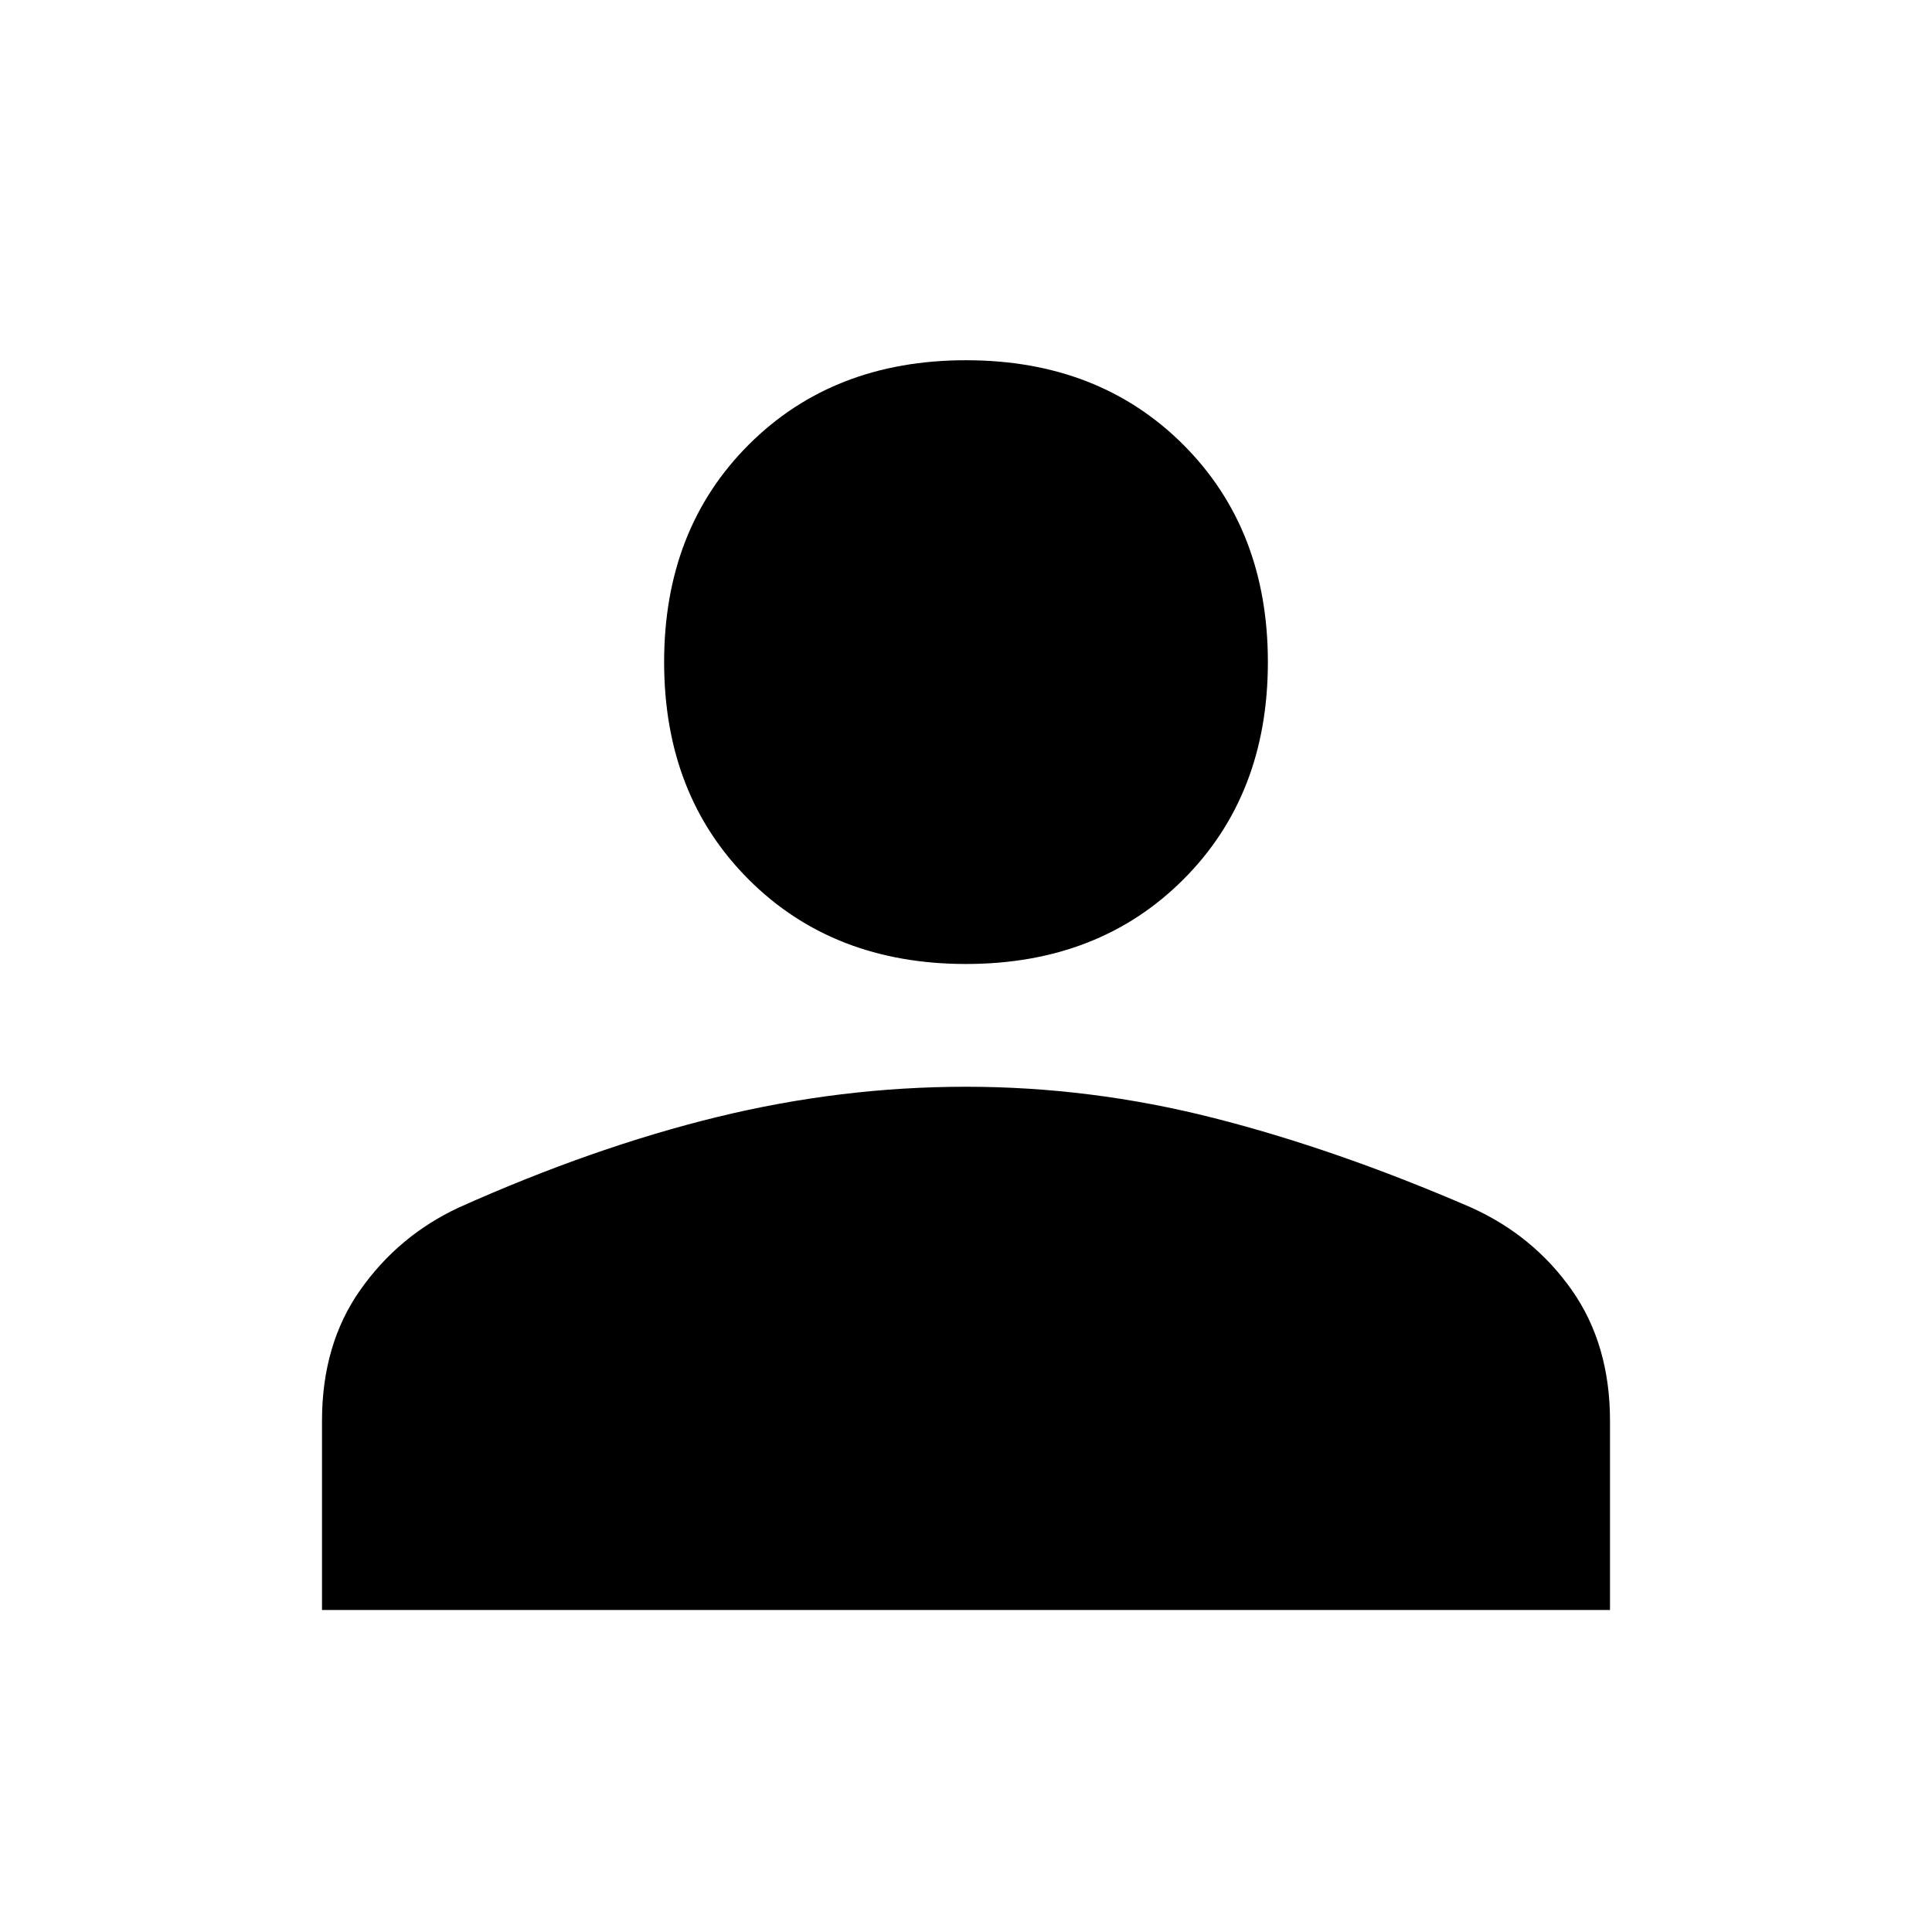
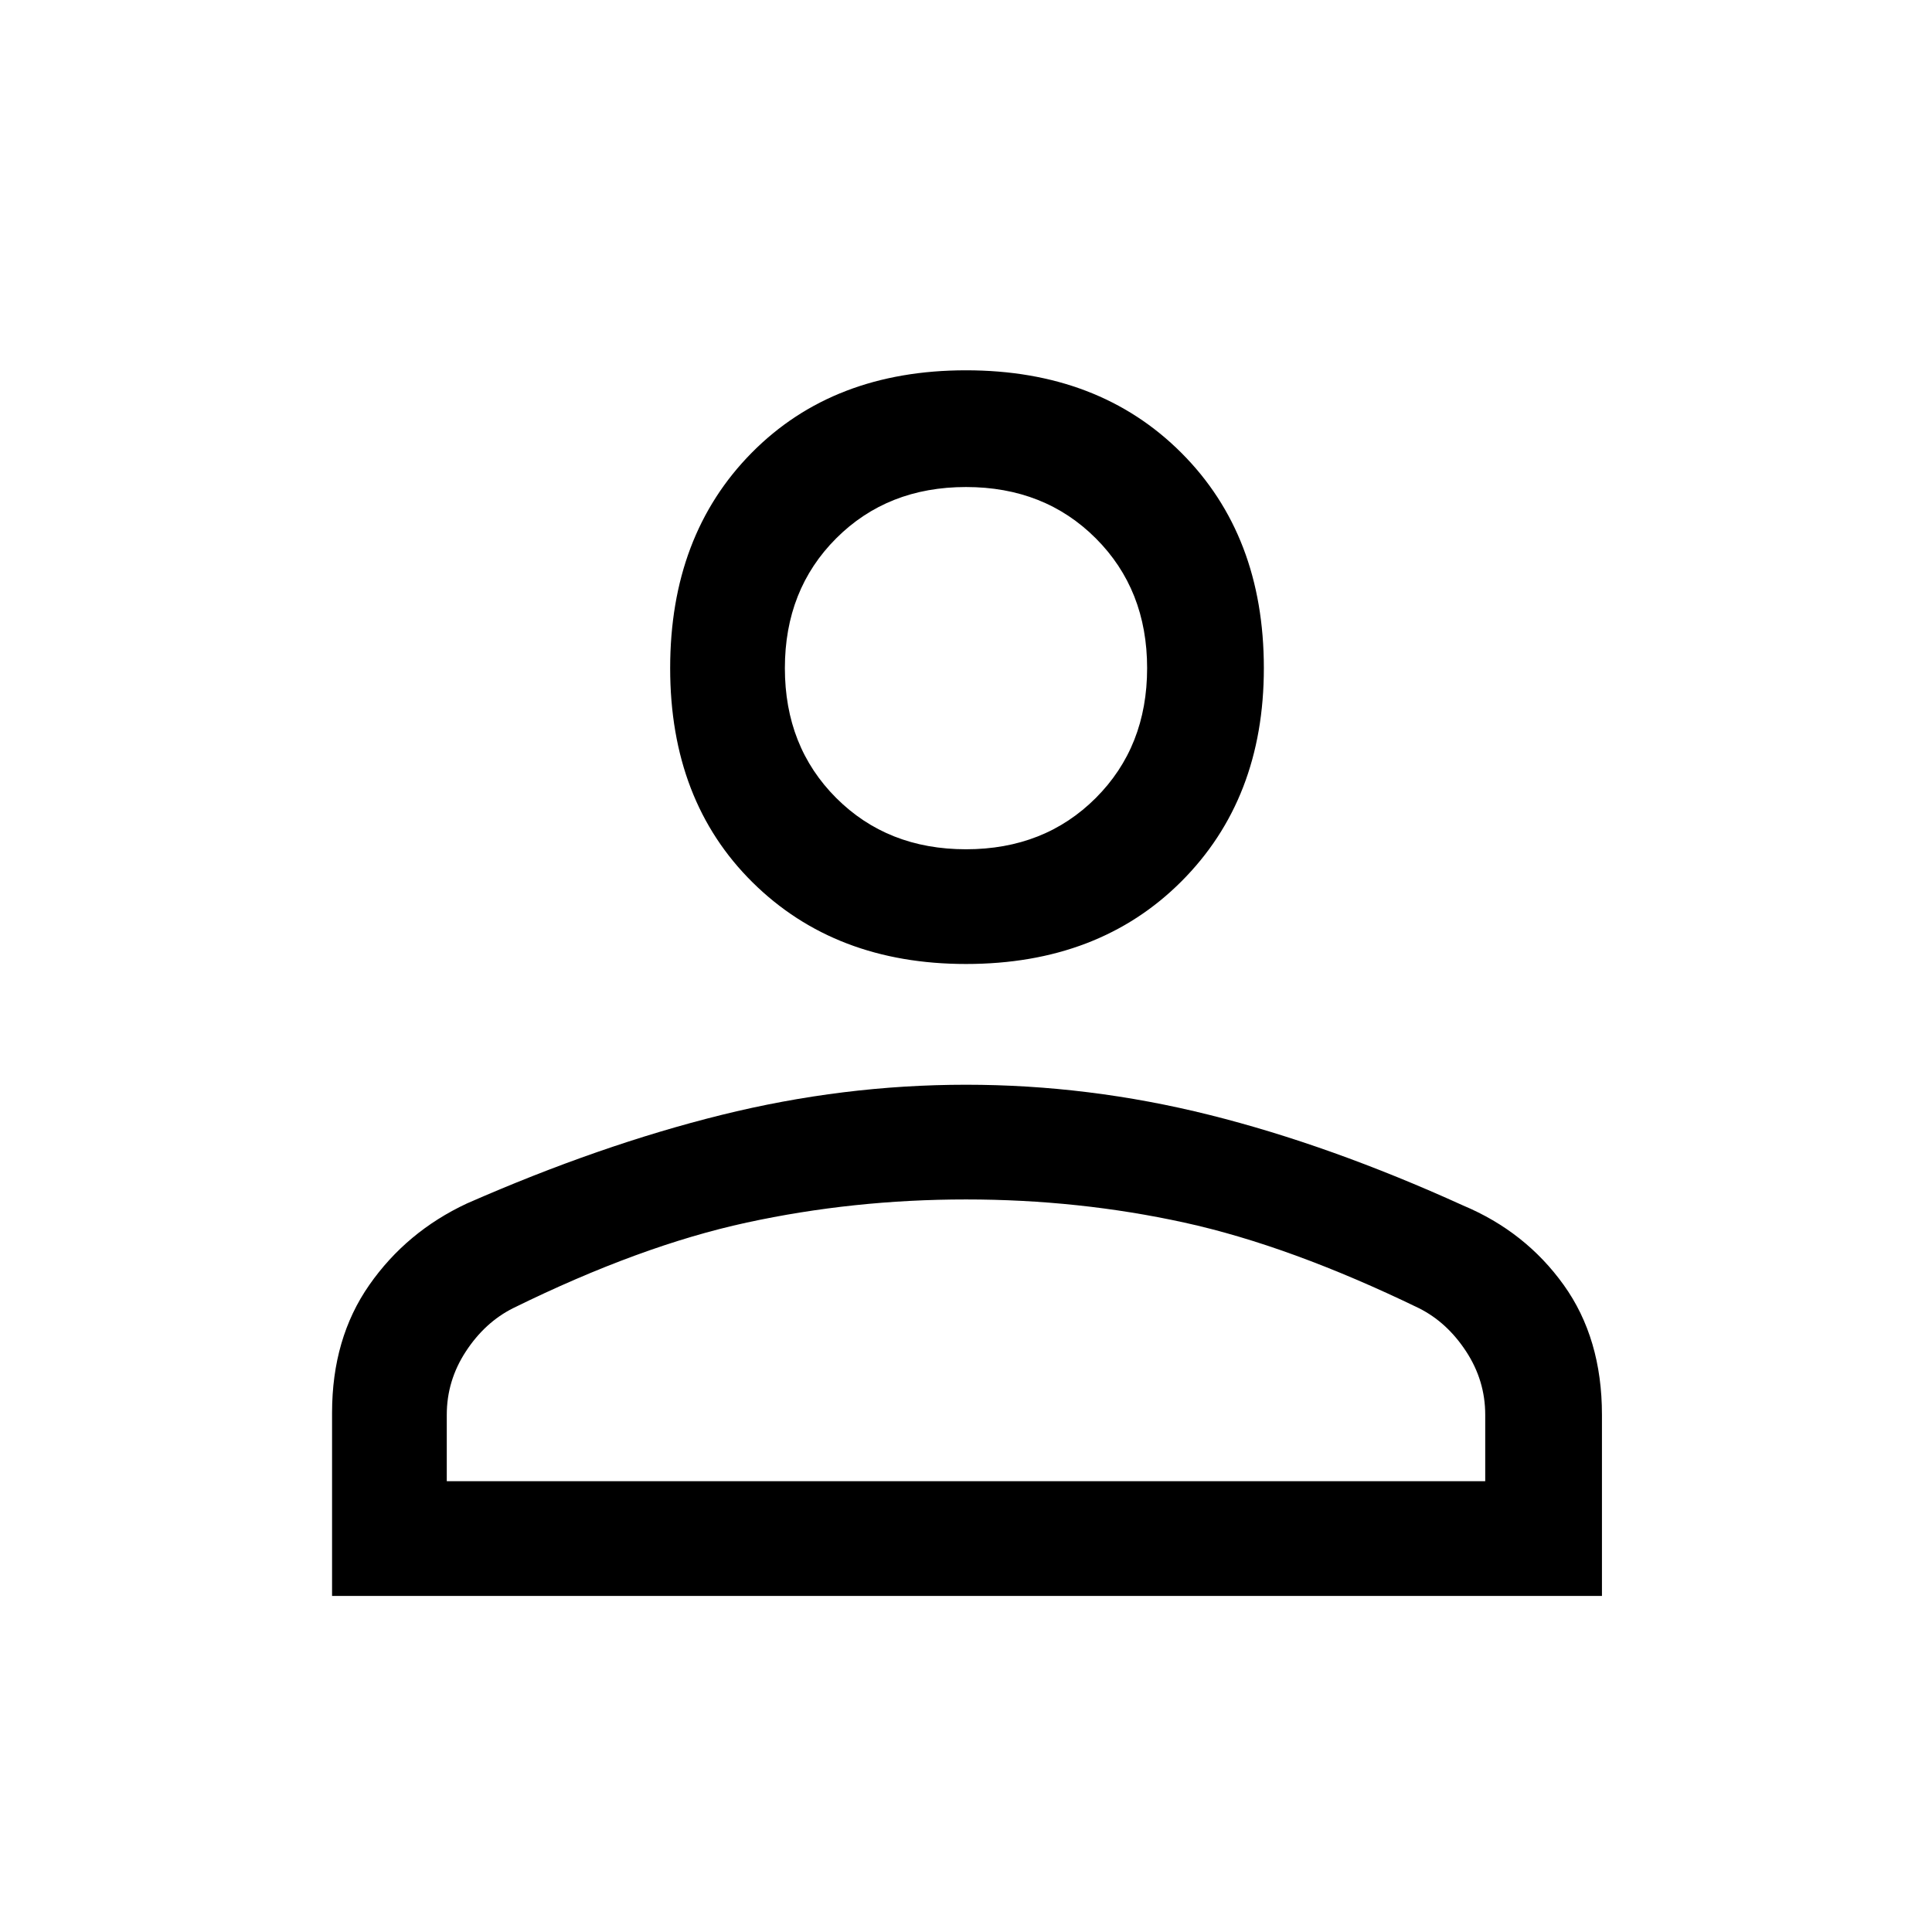
<svg xmlns="http://www.w3.org/2000/svg" height="48" width="48">
-   <path d="M24 23.95q-3.3 0-5.4-2.1-2.1-2.1-2.1-5.4 0-3.3 2.1-5.4 2.1-2.1 5.4-2.1 3.3 0 5.4 2.1 2.1 2.1 2.1 5.4 0 3.3-2.1 5.4-2.1 2.1-5.4 2.1ZM8 40v-4.7q0-1.9.95-3.25T11.4 30q3.35-1.5 6.425-2.25Q20.9 27 24 27q3.1 0 6.15.775 3.05.775 6.4 2.225 1.55.7 2.5 2.05.95 1.35.95 3.25V40Z" />
+   <path d="M24 23.95q-3.25 0-5.3-2.025T16.65 16.6q0-3.3 2.025-5.35T24 9.2q3.3 0 5.35 2.05t2.05 5.35q0 3.25-2.05 5.3T24 23.95ZM8.25 39.65V35.1q0-1.85.925-3.175Q10.1 30.6 11.6 29.9q3.3-1.45 6.325-2.2 3.025-.75 6.075-.75 3.05 0 6.05.75t6.3 2.25q1.55.65 2.5 1.975.95 1.325.95 3.225v4.5Zm2.85-2.85h25.8v-1.65q0-.85-.475-1.575T35.25 32.5q-3.2-1.55-5.825-2.125T24 29.8q-2.8 0-5.45.575-2.65.575-5.8 2.125-.7.35-1.175 1.075-.475.725-.475 1.575ZM24 21.1q1.95 0 3.225-1.275Q28.5 18.55 28.5 16.6q0-1.95-1.275-3.225Q25.95 12.1 24 12.1q-1.95 0-3.225 1.275Q19.5 14.65 19.5 16.6q0 1.95 1.275 3.225Q22.05 21.1 24 21.1Zm0-4.5Zm0 20.2Z" />
</svg>
